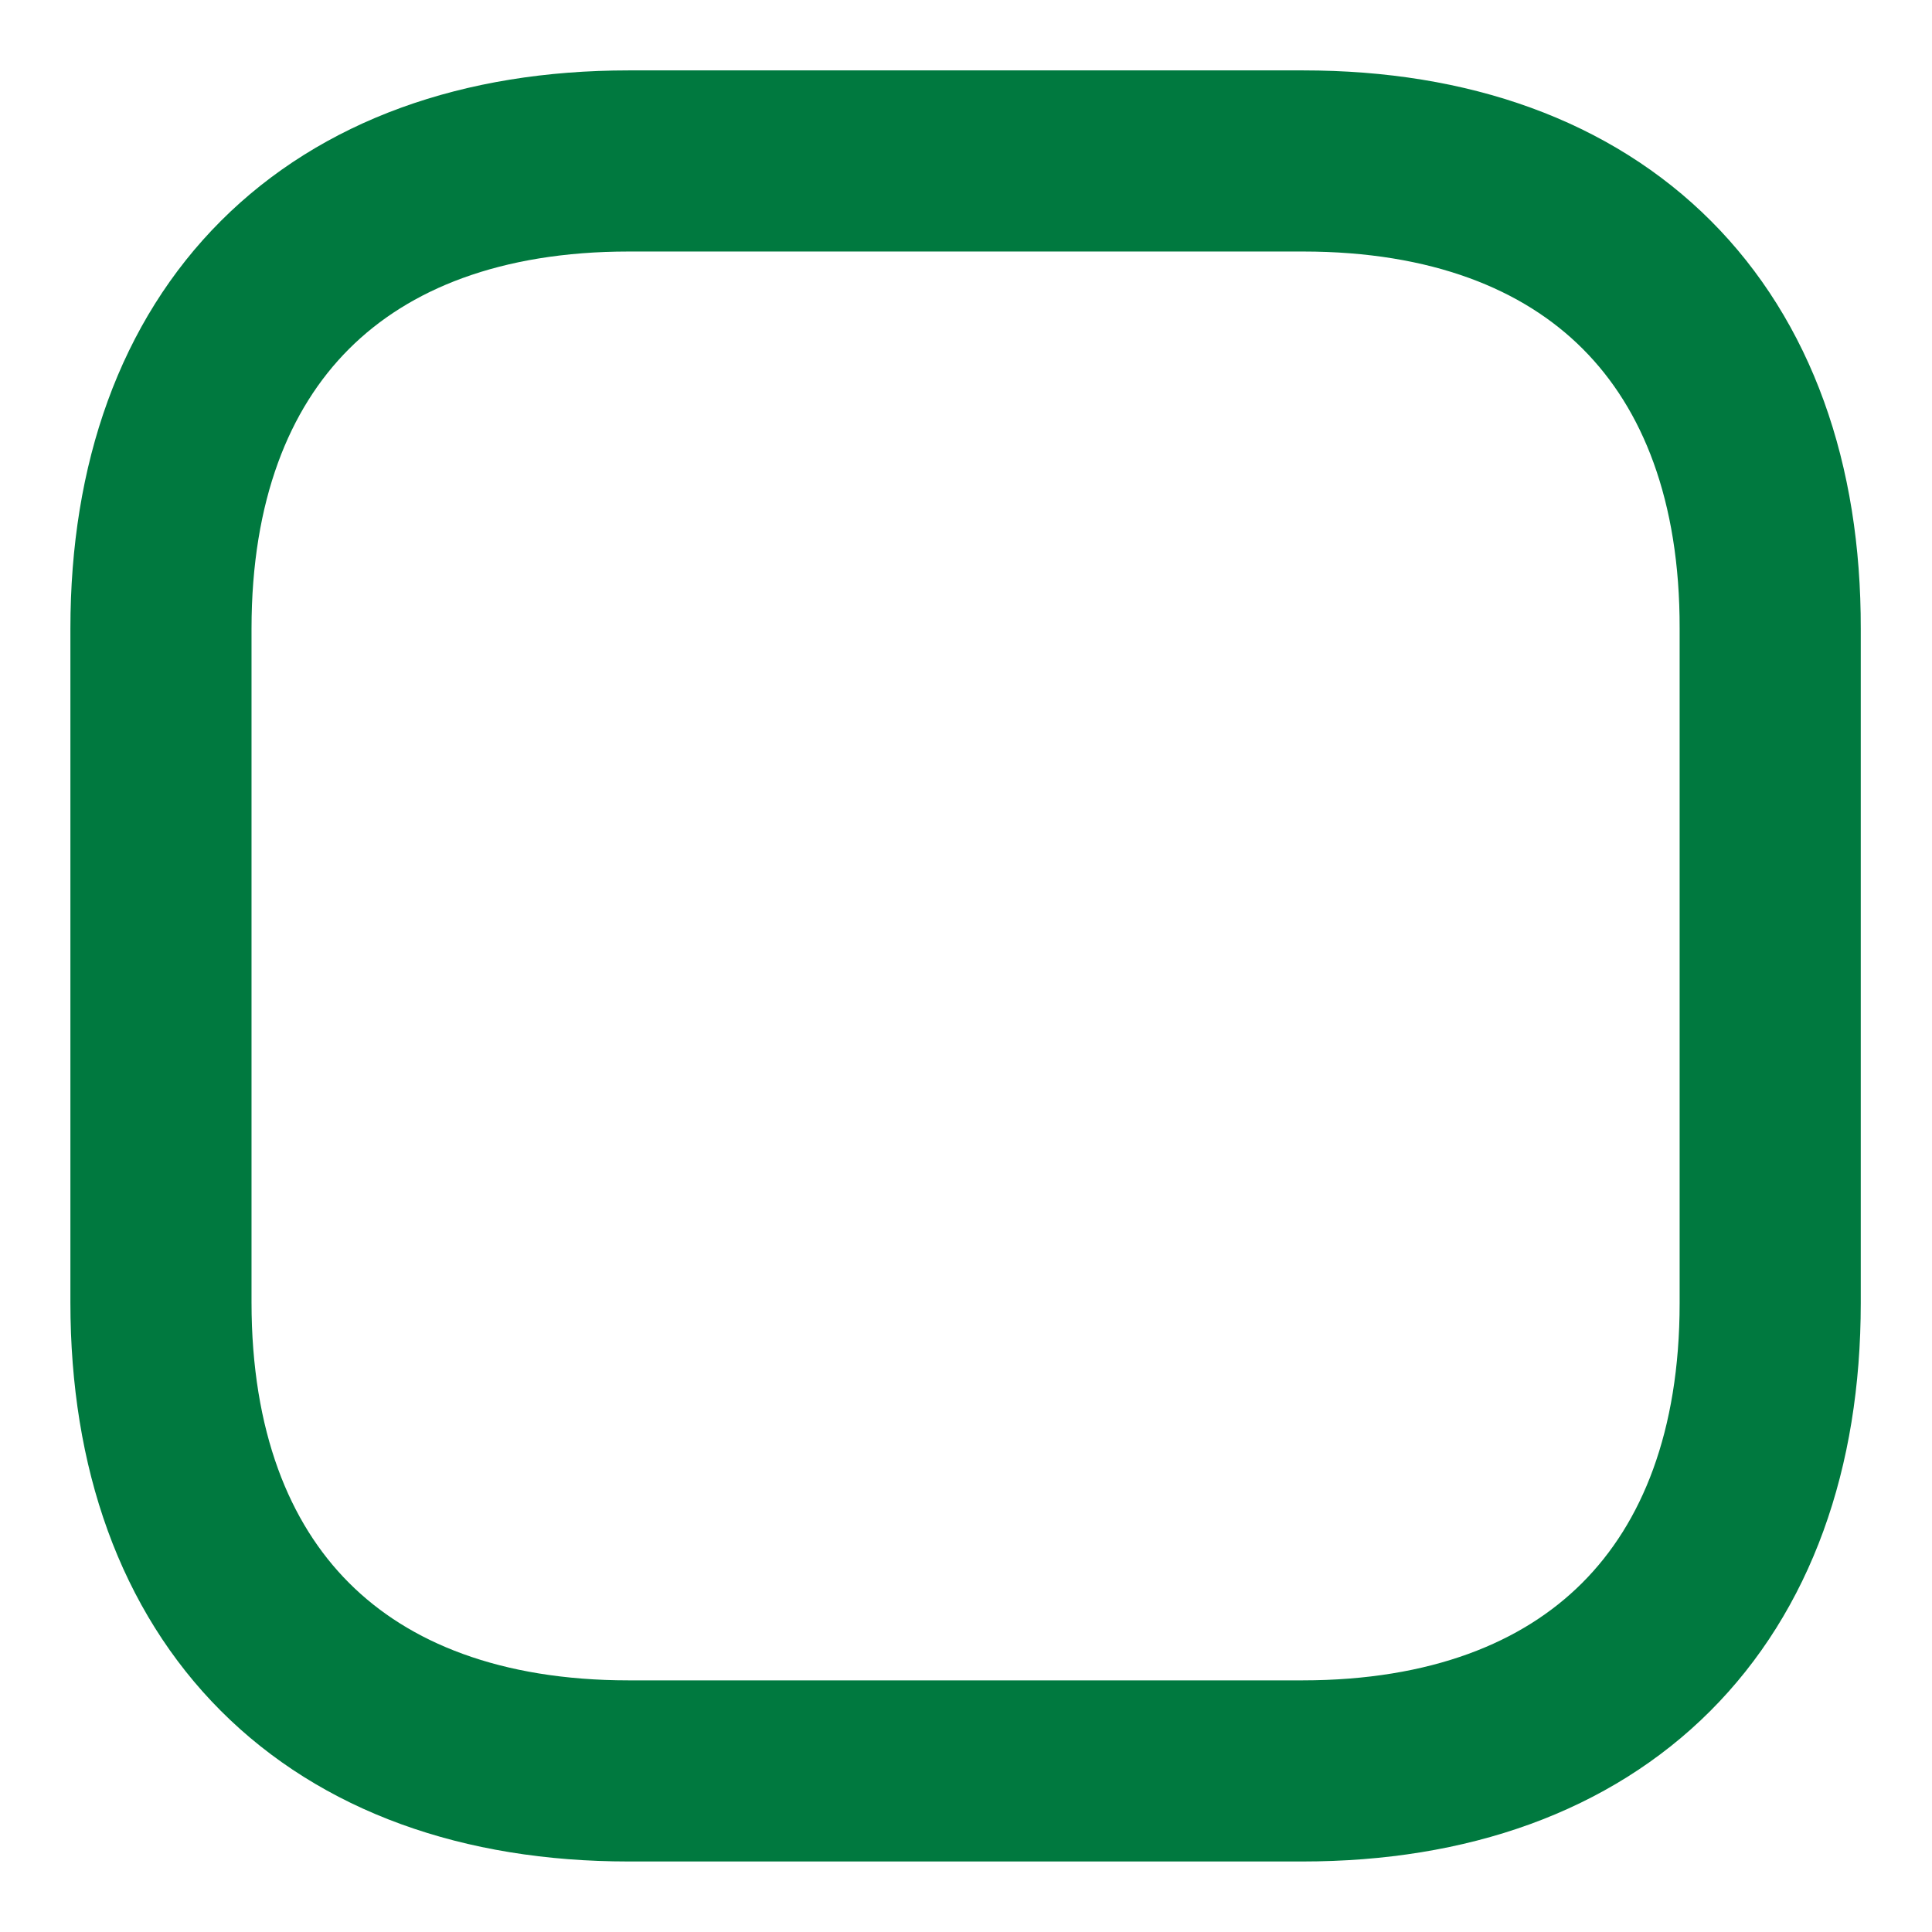
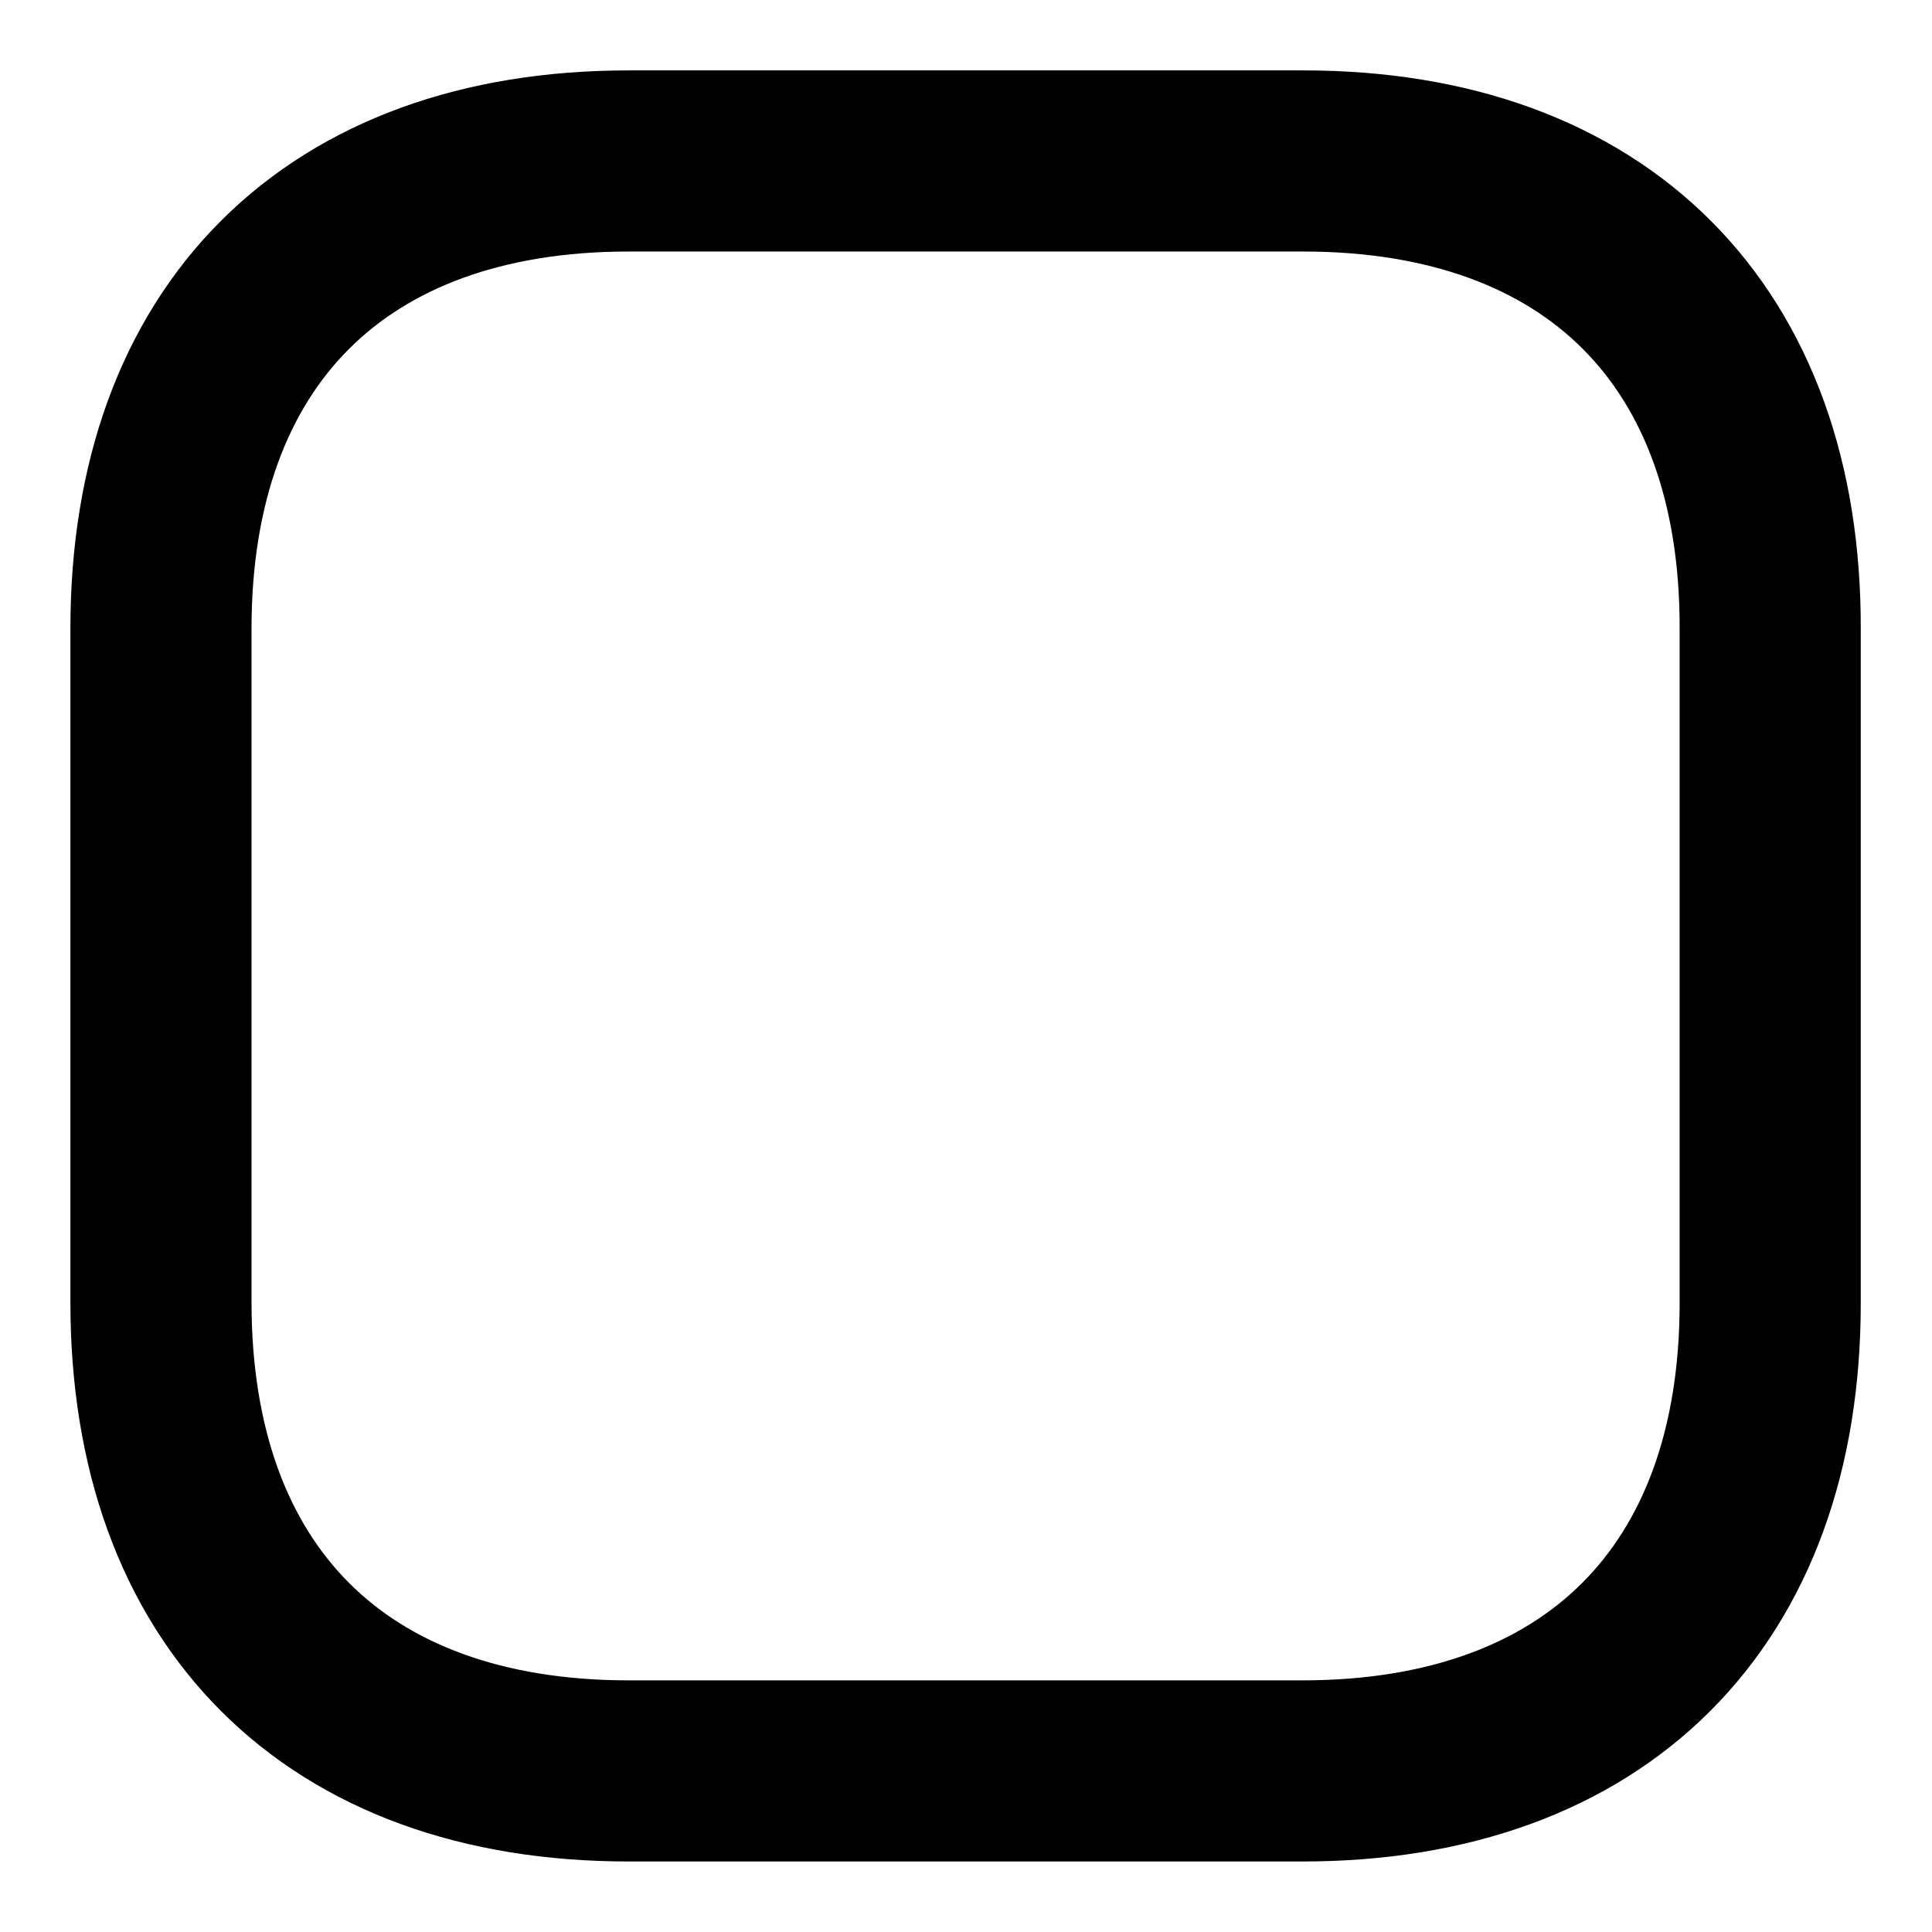
<svg xmlns="http://www.w3.org/2000/svg" width="16" height="16" viewBox="0 0 16 16" fill="none">
-   <path d="M10.793 1.333H5.206C2.78 1.333 1.333 2.78 1.333 5.206V10.786C1.333 13.22 2.78 14.666 5.206 14.666H10.786C13.213 14.666 14.66 13.22 14.66 10.793V5.206C14.666 2.78 13.22 1.333 10.793 1.333Z" stroke="#00793F" stroke-width="1.5" fill="none" />
+   <path d="M10.793 1.333H5.206C2.78 1.333 1.333 2.78 1.333 5.206V10.786C1.333 13.22 2.78 14.666 5.206 14.666H10.786C13.213 14.666 14.66 13.22 14.66 10.793V5.206C14.666 2.78 13.22 1.333 10.793 1.333Z" stroke="currentColor" stroke-width="1.5" fill="none" />
</svg>
